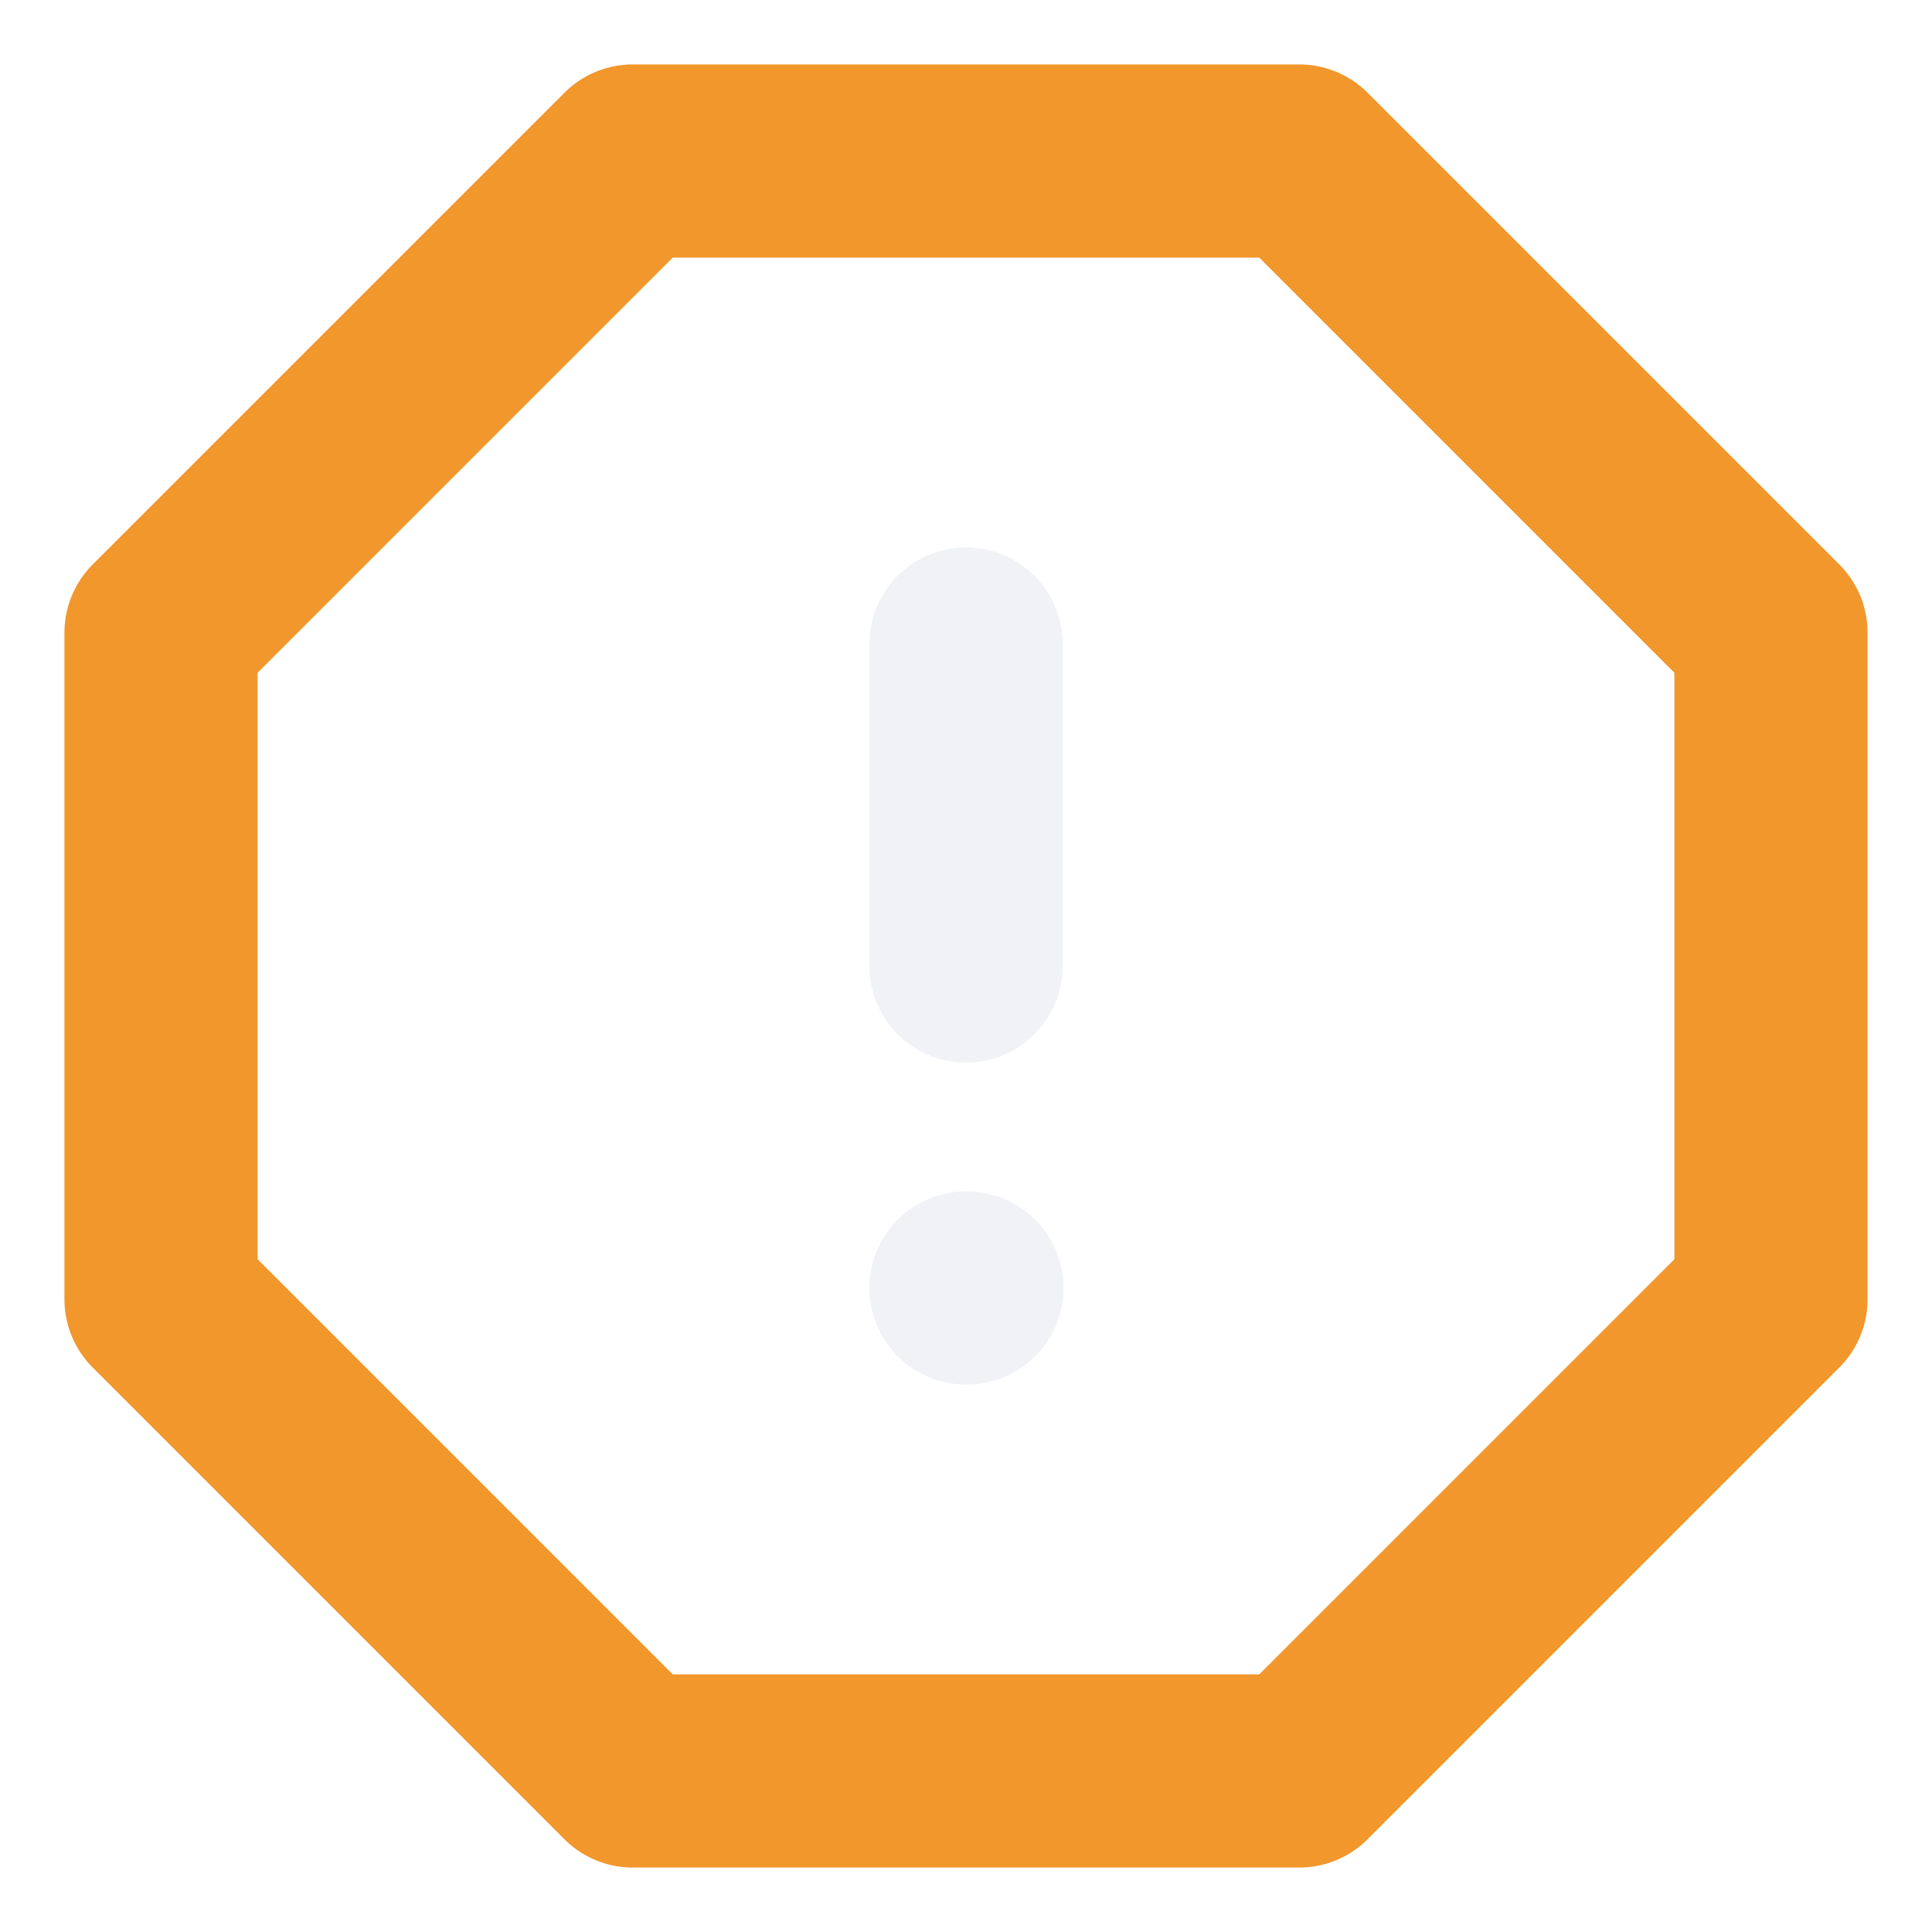
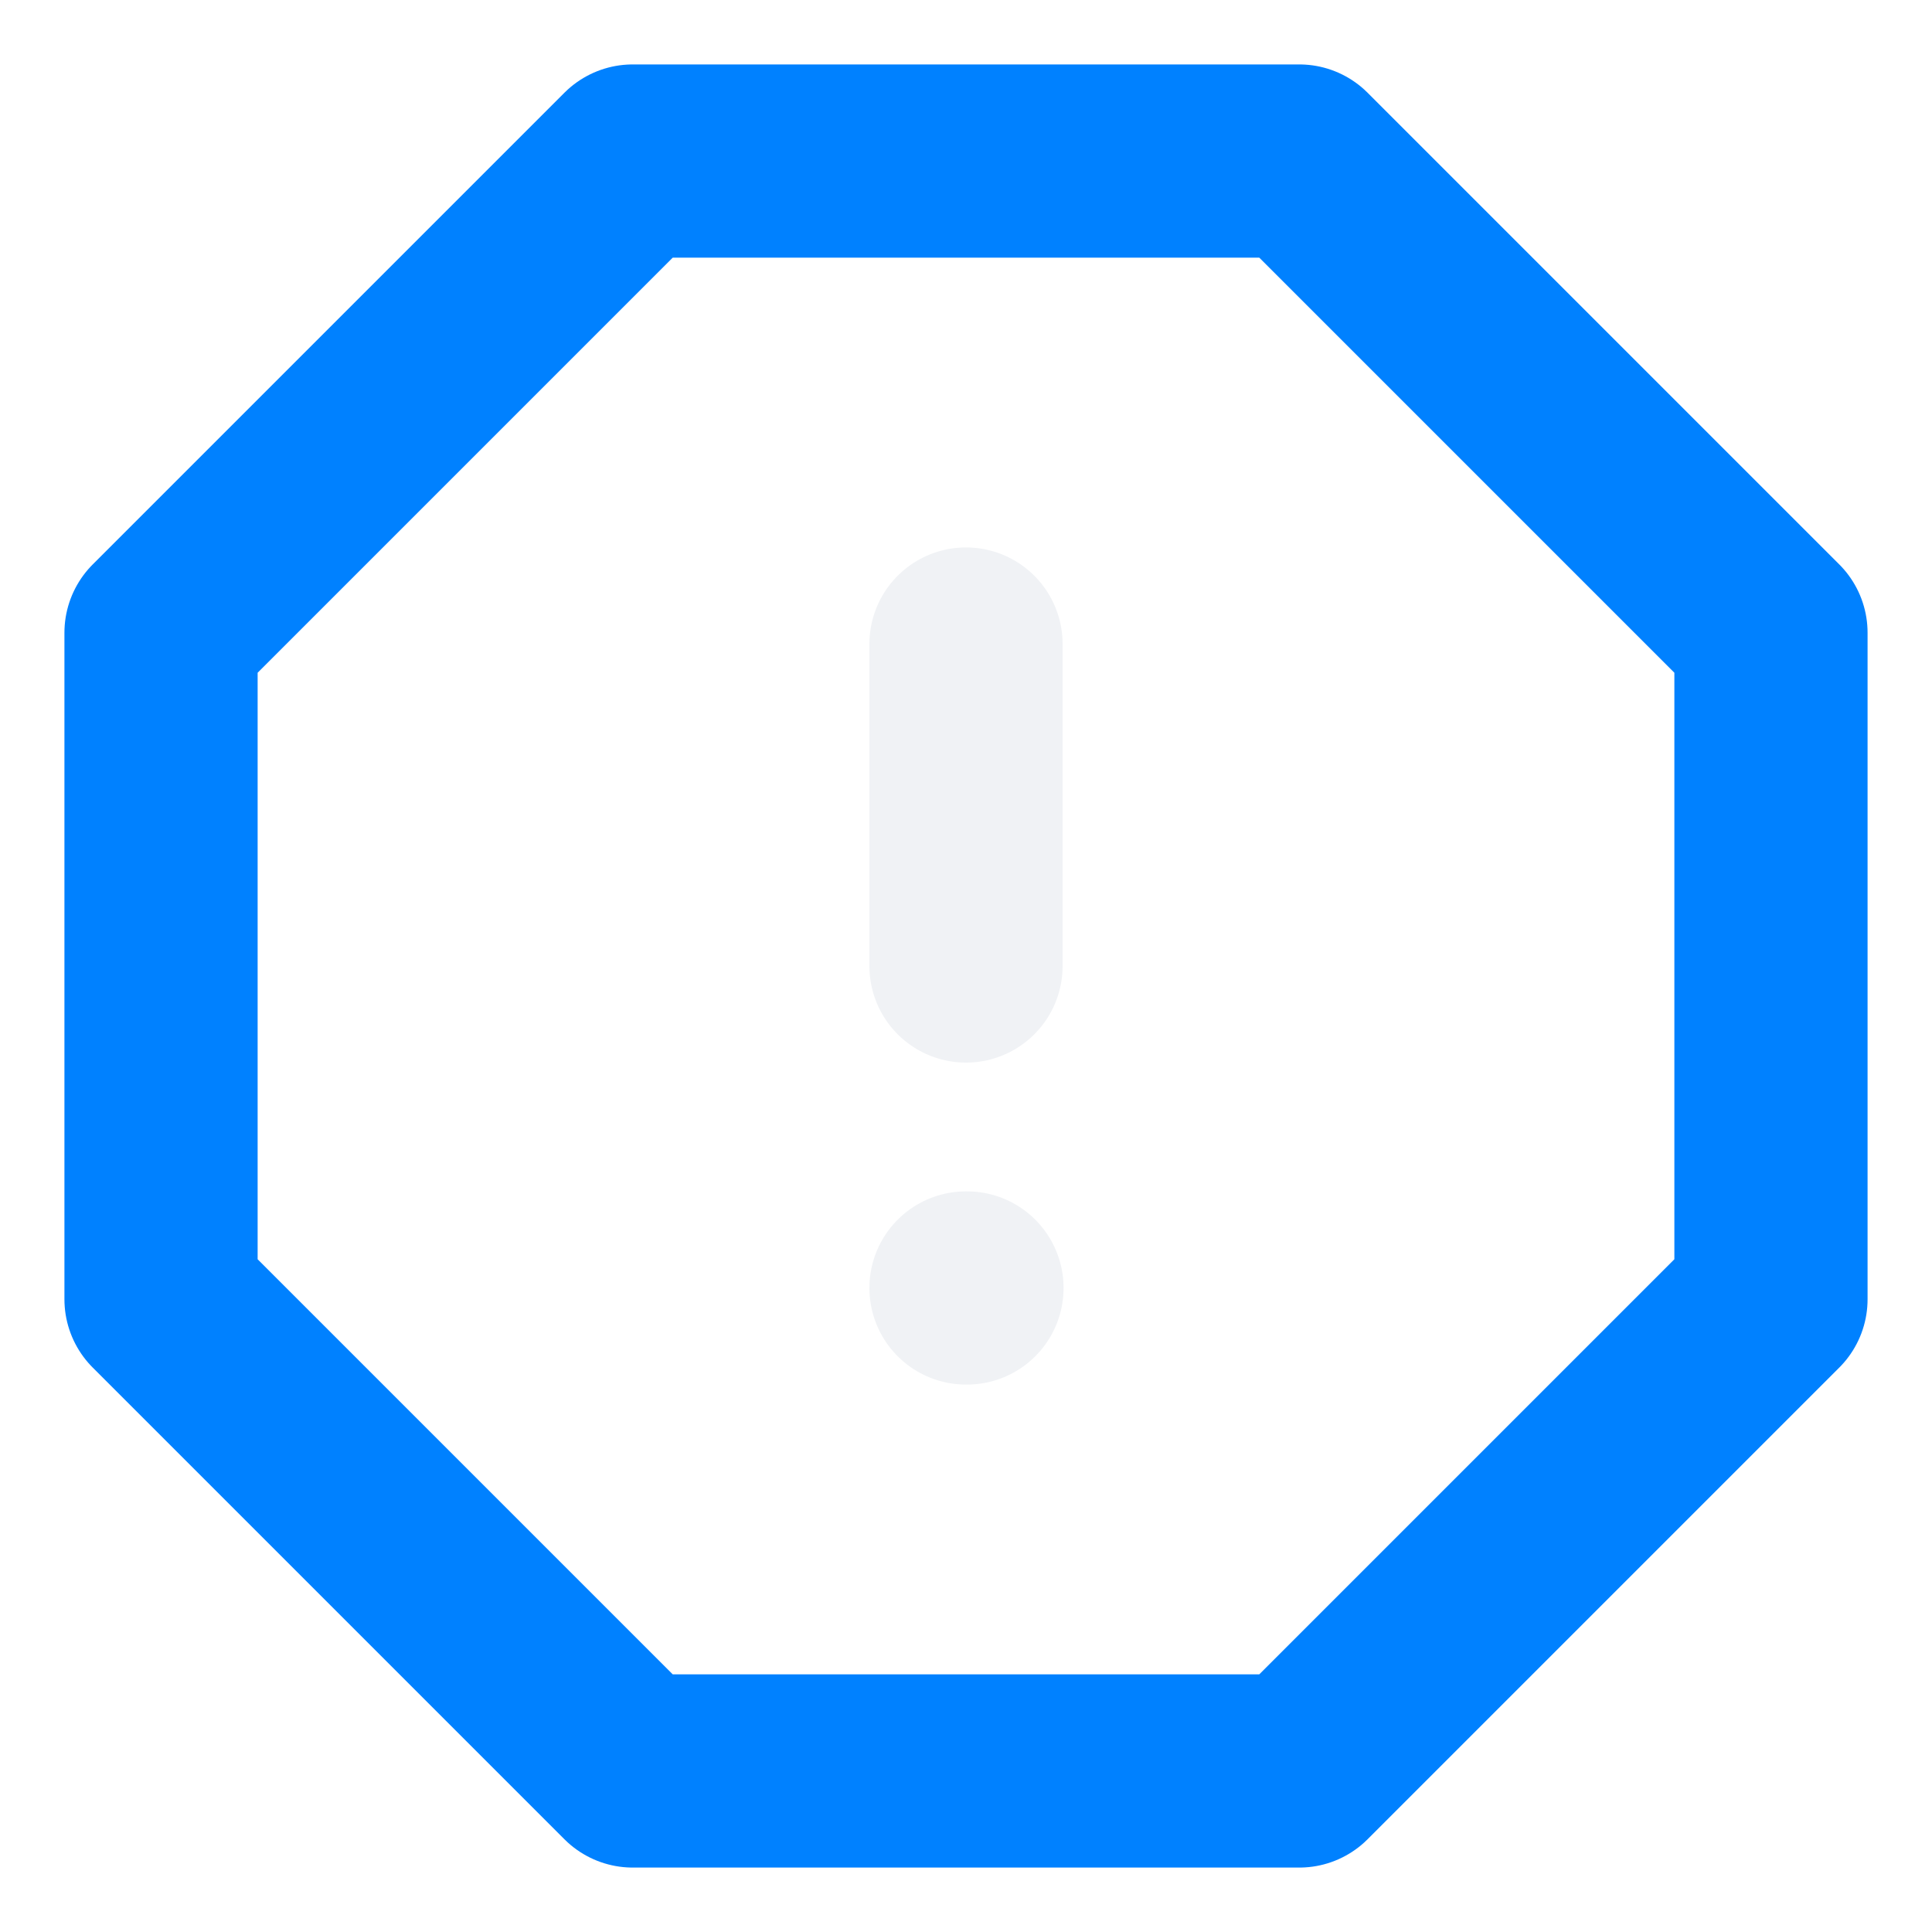
<svg xmlns="http://www.w3.org/2000/svg" width="20" height="20" viewBox="0 0 20 20" fill="none">
-   <path d="M6.55 1.667H13.45L18.333 6.55V13.45L13.45 18.333H6.55L1.667 13.45V6.55L6.55 1.667Z" stroke="#F1972C" stroke-width="2" stroke-linecap="round" stroke-linejoin="round" />
+   <path d="M6.55 1.667H13.45L18.333 6.55V13.45L13.45 18.333H6.55L1.667 13.45V6.55L6.55 1.667Z" stroke="#0081FF" stroke-width="2" stroke-linecap="round" stroke-linejoin="round" />
  <path d="M10 6.667V10" stroke="#F0F2F5" stroke-width="2" stroke-linecap="round" stroke-linejoin="round" />
  <path d="M10 13.333H10.01" stroke="#F0F2F5" stroke-width="2" stroke-linecap="round" stroke-linejoin="round" />
</svg>
